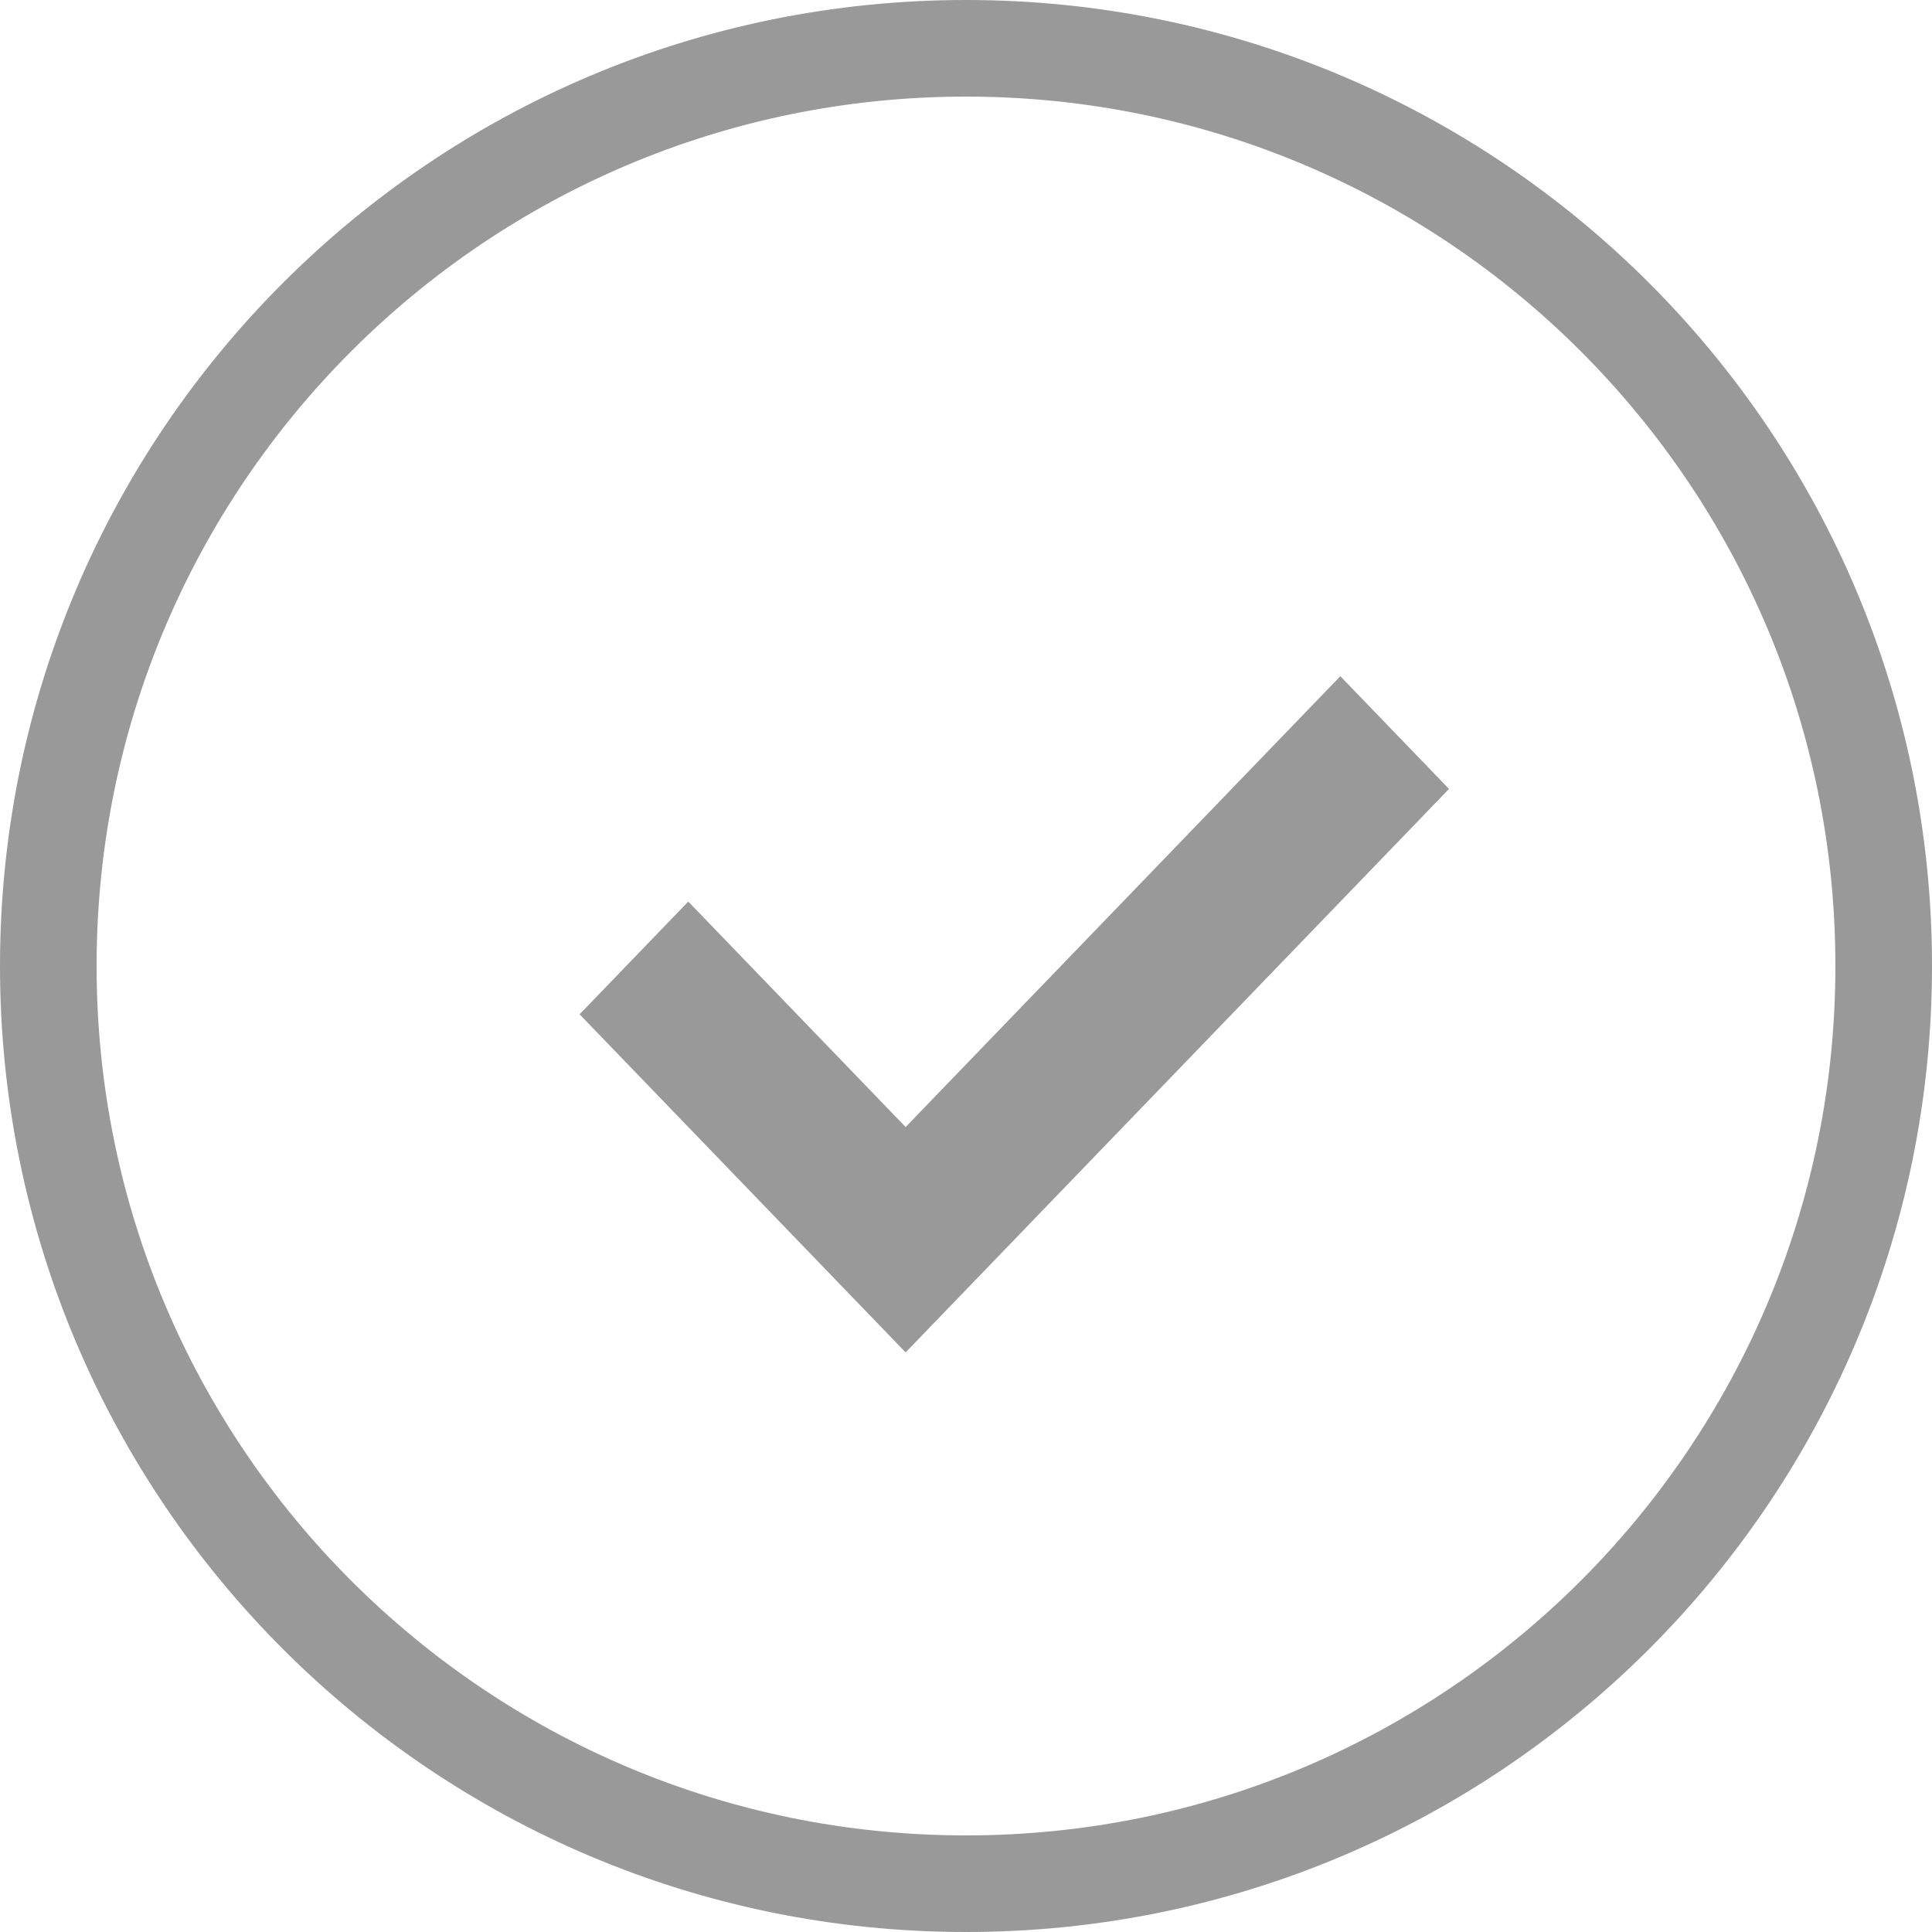
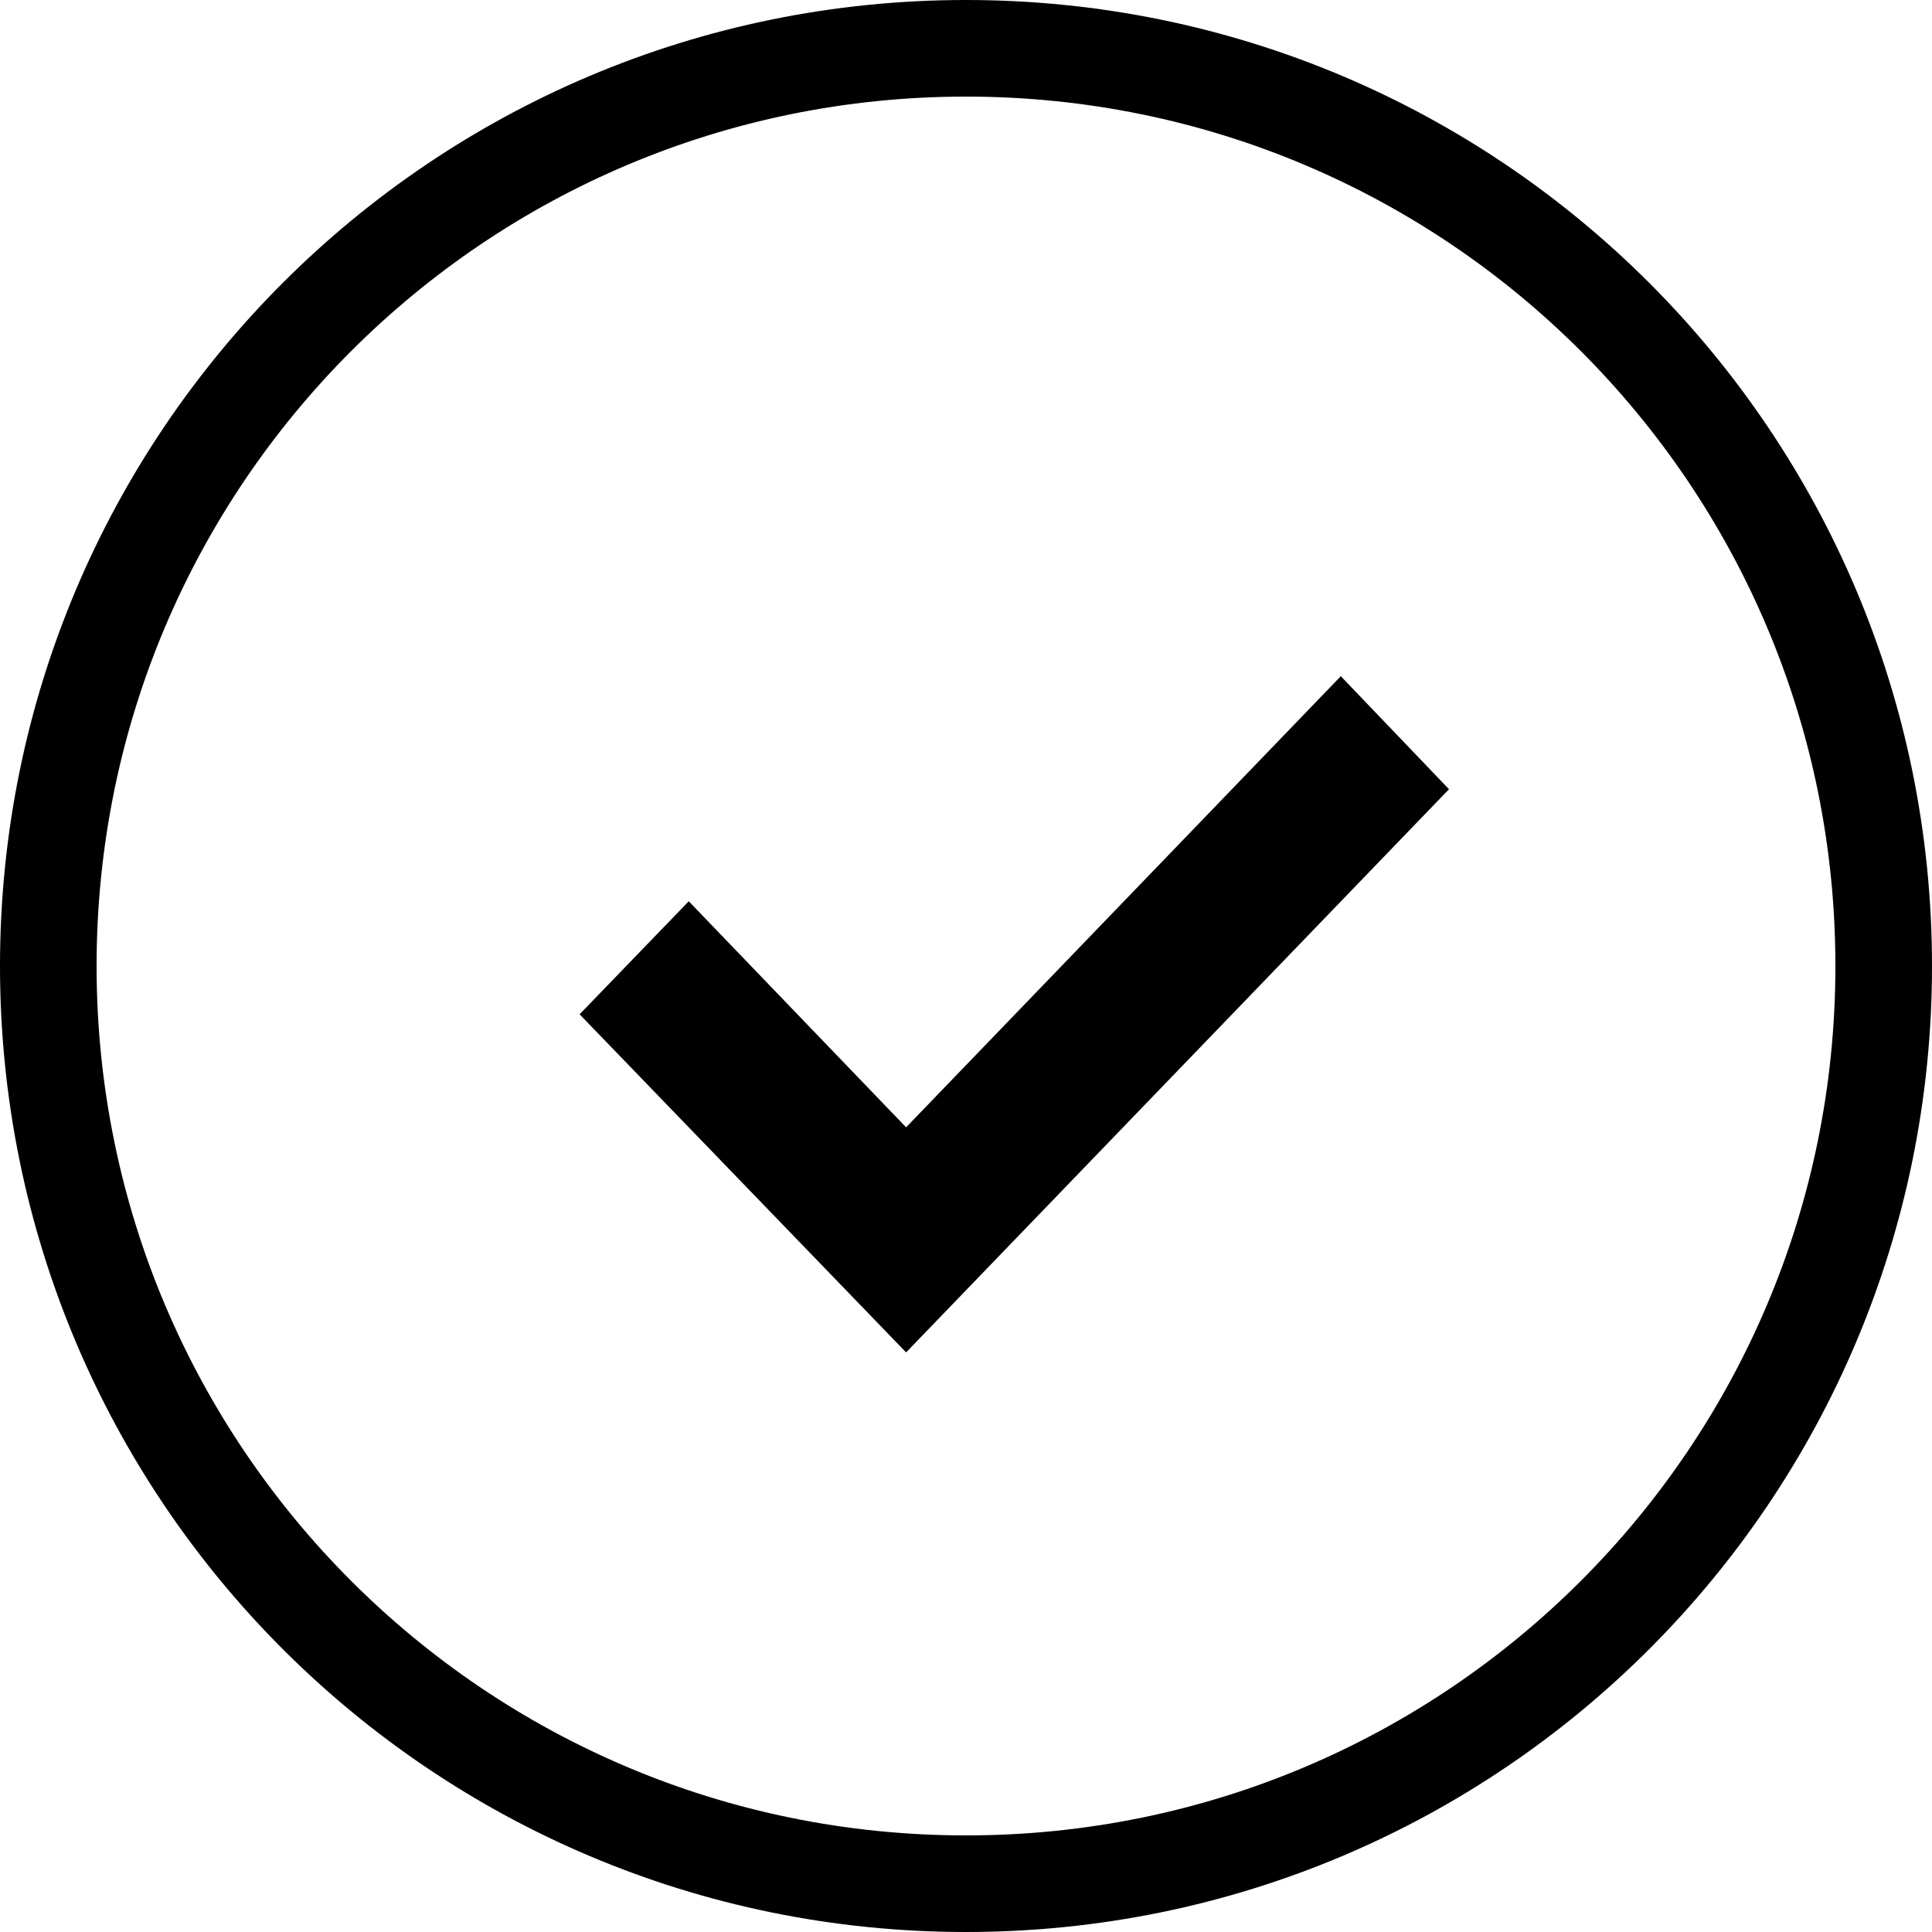
- <svg xmlns="http://www.w3.org/2000/svg" width="20px" height="20px" viewBox="0 0 20 20" version="1.1">
-   <g stroke="none" stroke-width="1" fill="none" fill-rule="evenodd">
-     <circle stroke="#999" fill-rule="nonzero" cx="10" cy="10" r="9.5" />
-     <g transform="translate(5, 5)" fill="#999" fill-rule="nonzero">
-       <polygon points="1 5.5 4.375 9 10 3.167 8.875 2 4.375 6.667 2.125 4.333" />
-     </g>
-   </g>
+ <svg xmlns="http://www.w3.org/2000/svg" width="0.222in" height="0.222in" viewBox="0 0 20 20" fill="black" stroke="black">
+   <path fill="none" fill-rule="evenodd" stroke-width="1" d="M 10.00,0.50            C 4.75,0.50 0.50,4.75 0.50,10.00              0.50,15.25 4.75,19.50 10.00,19.50              15.25,19.50 19.50,15.25 19.50,10.00              19.50,4.75 15.25,0.50 10.00,0.50 Z" />
+   <path fill-rule="evenodd" stroke-width="0" d="M 7.13,9.33            C 7.13,9.33 9.38,11.67 9.38,11.67              9.38,11.67 13.88,7.00 13.88,7.00              13.88,7.00 15.00,8.17 15.00,8.17              15.00,8.17 9.38,14.00 9.38,14.00              9.38,14.00 6.00,10.50 6.00,10.50              6.00,10.50 7.13,9.33 7.13,9.33 Z" />
</svg>
